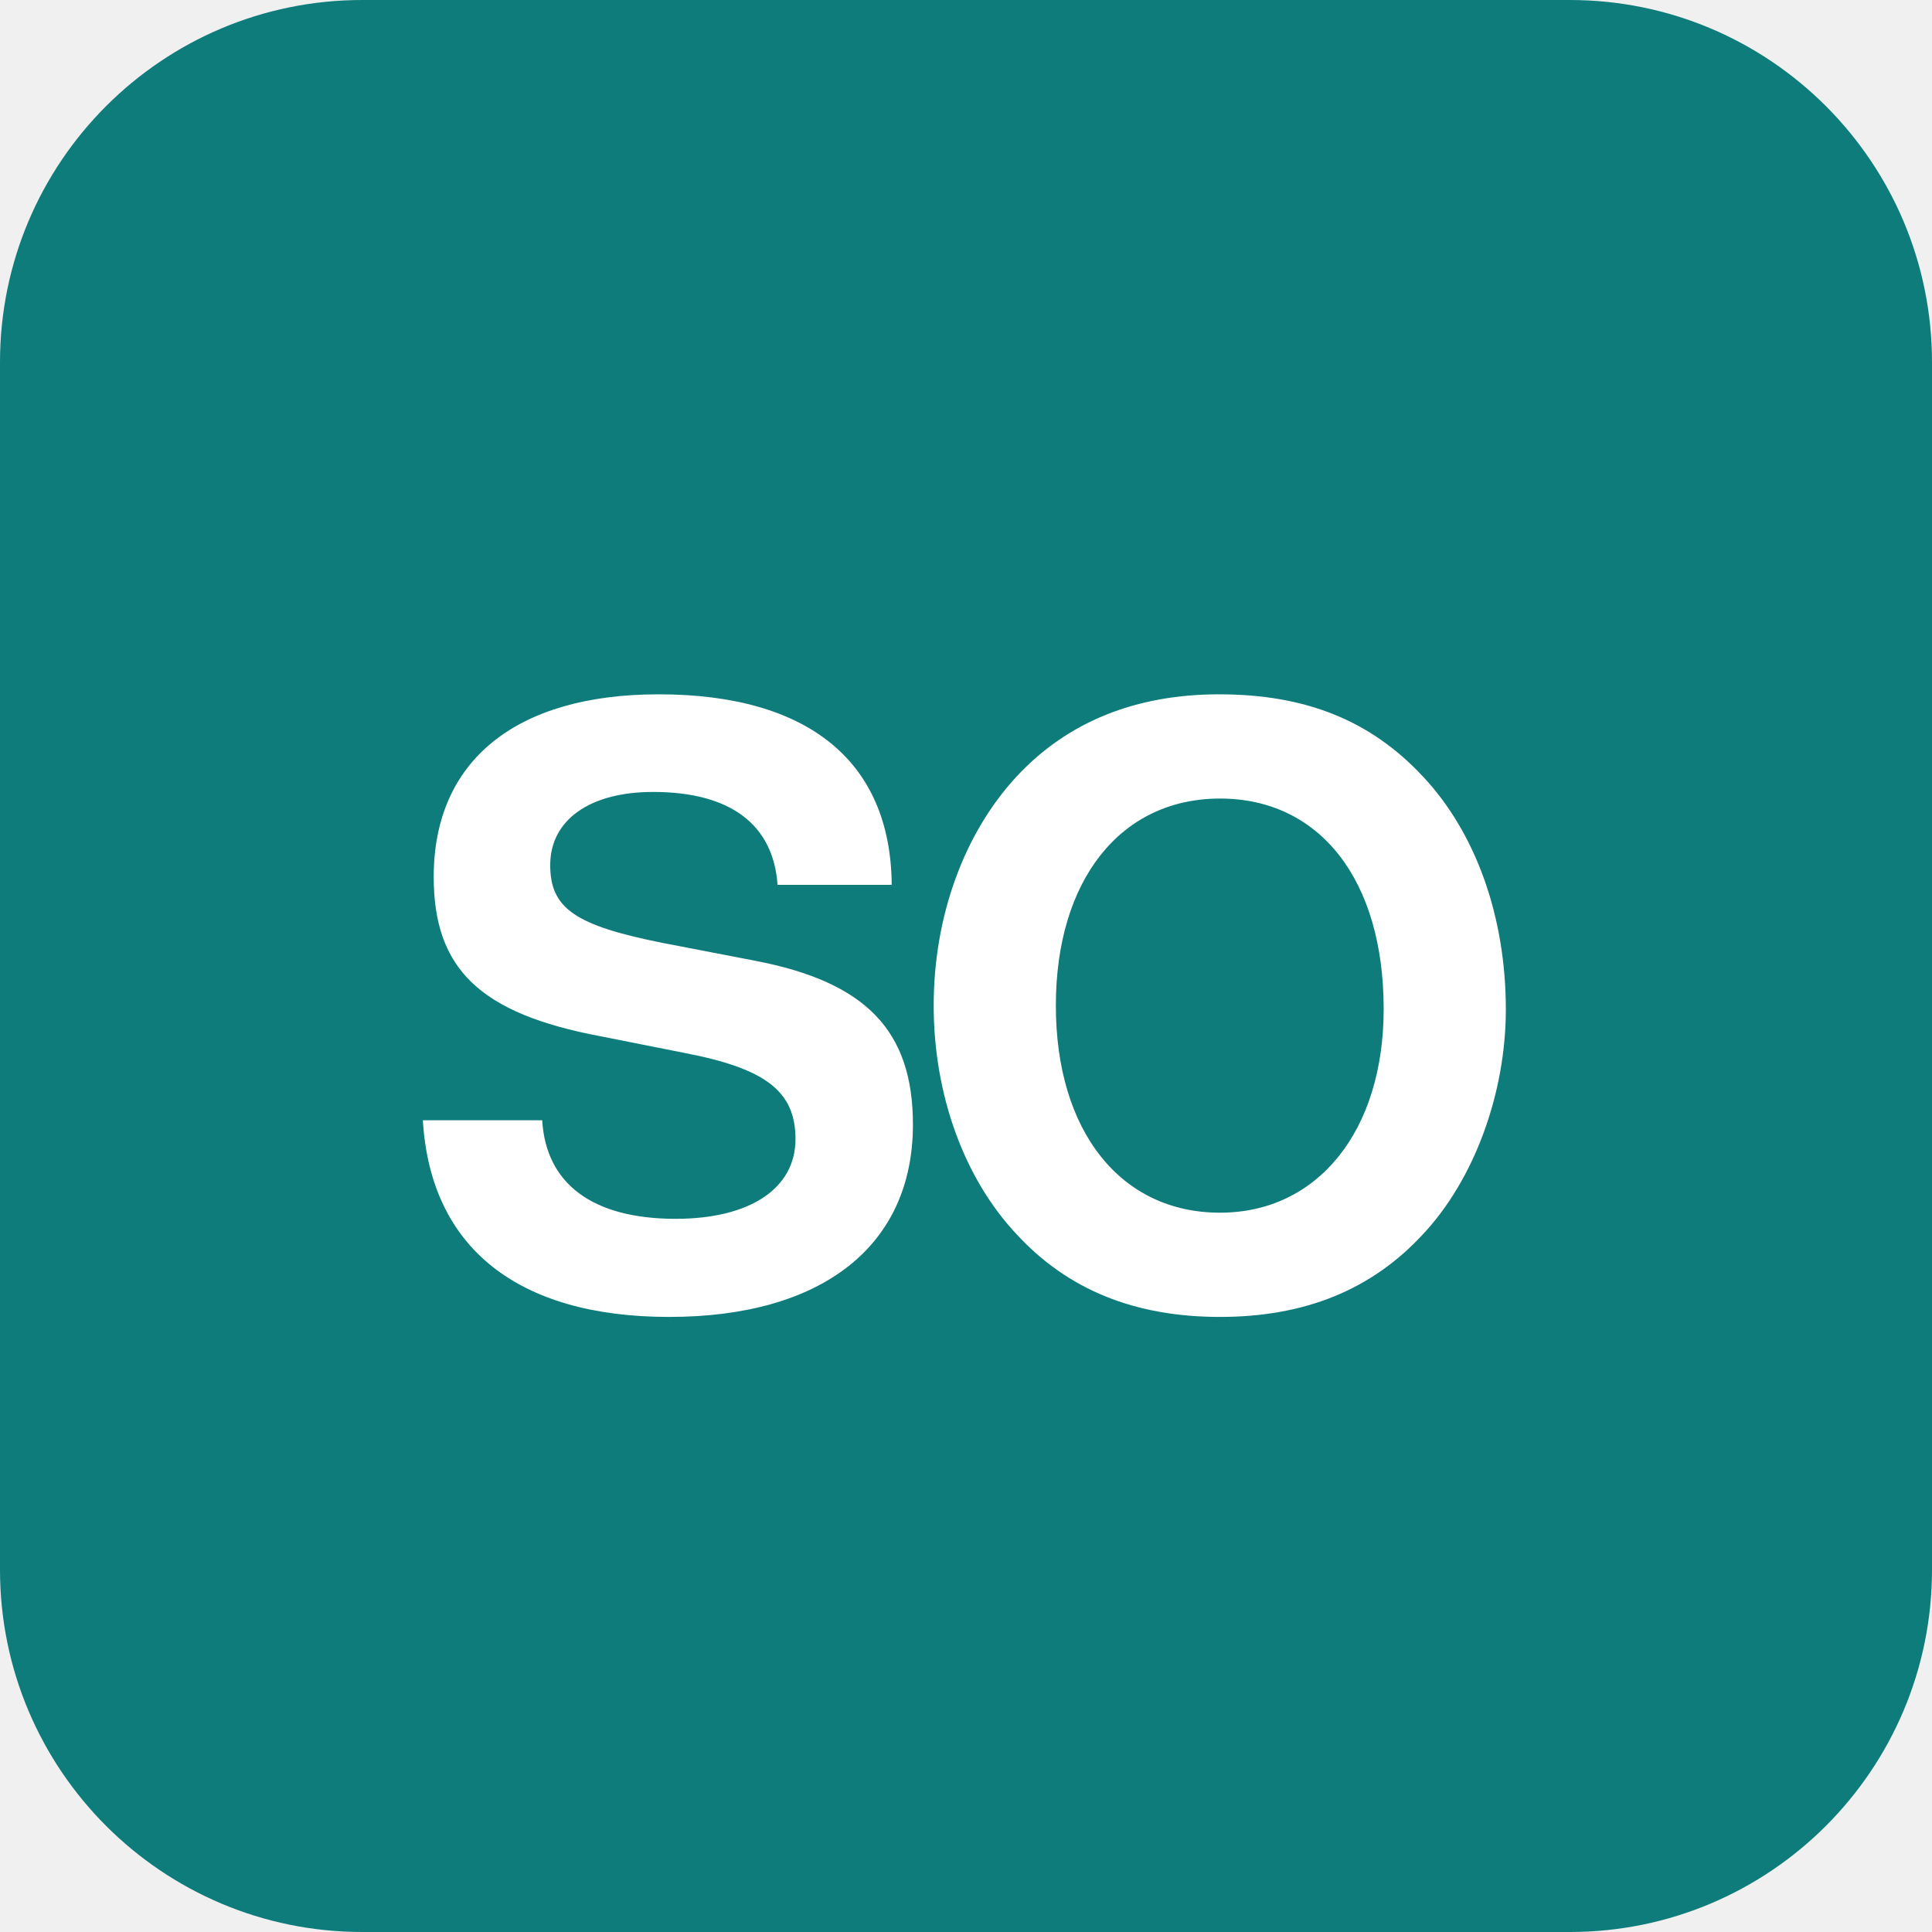
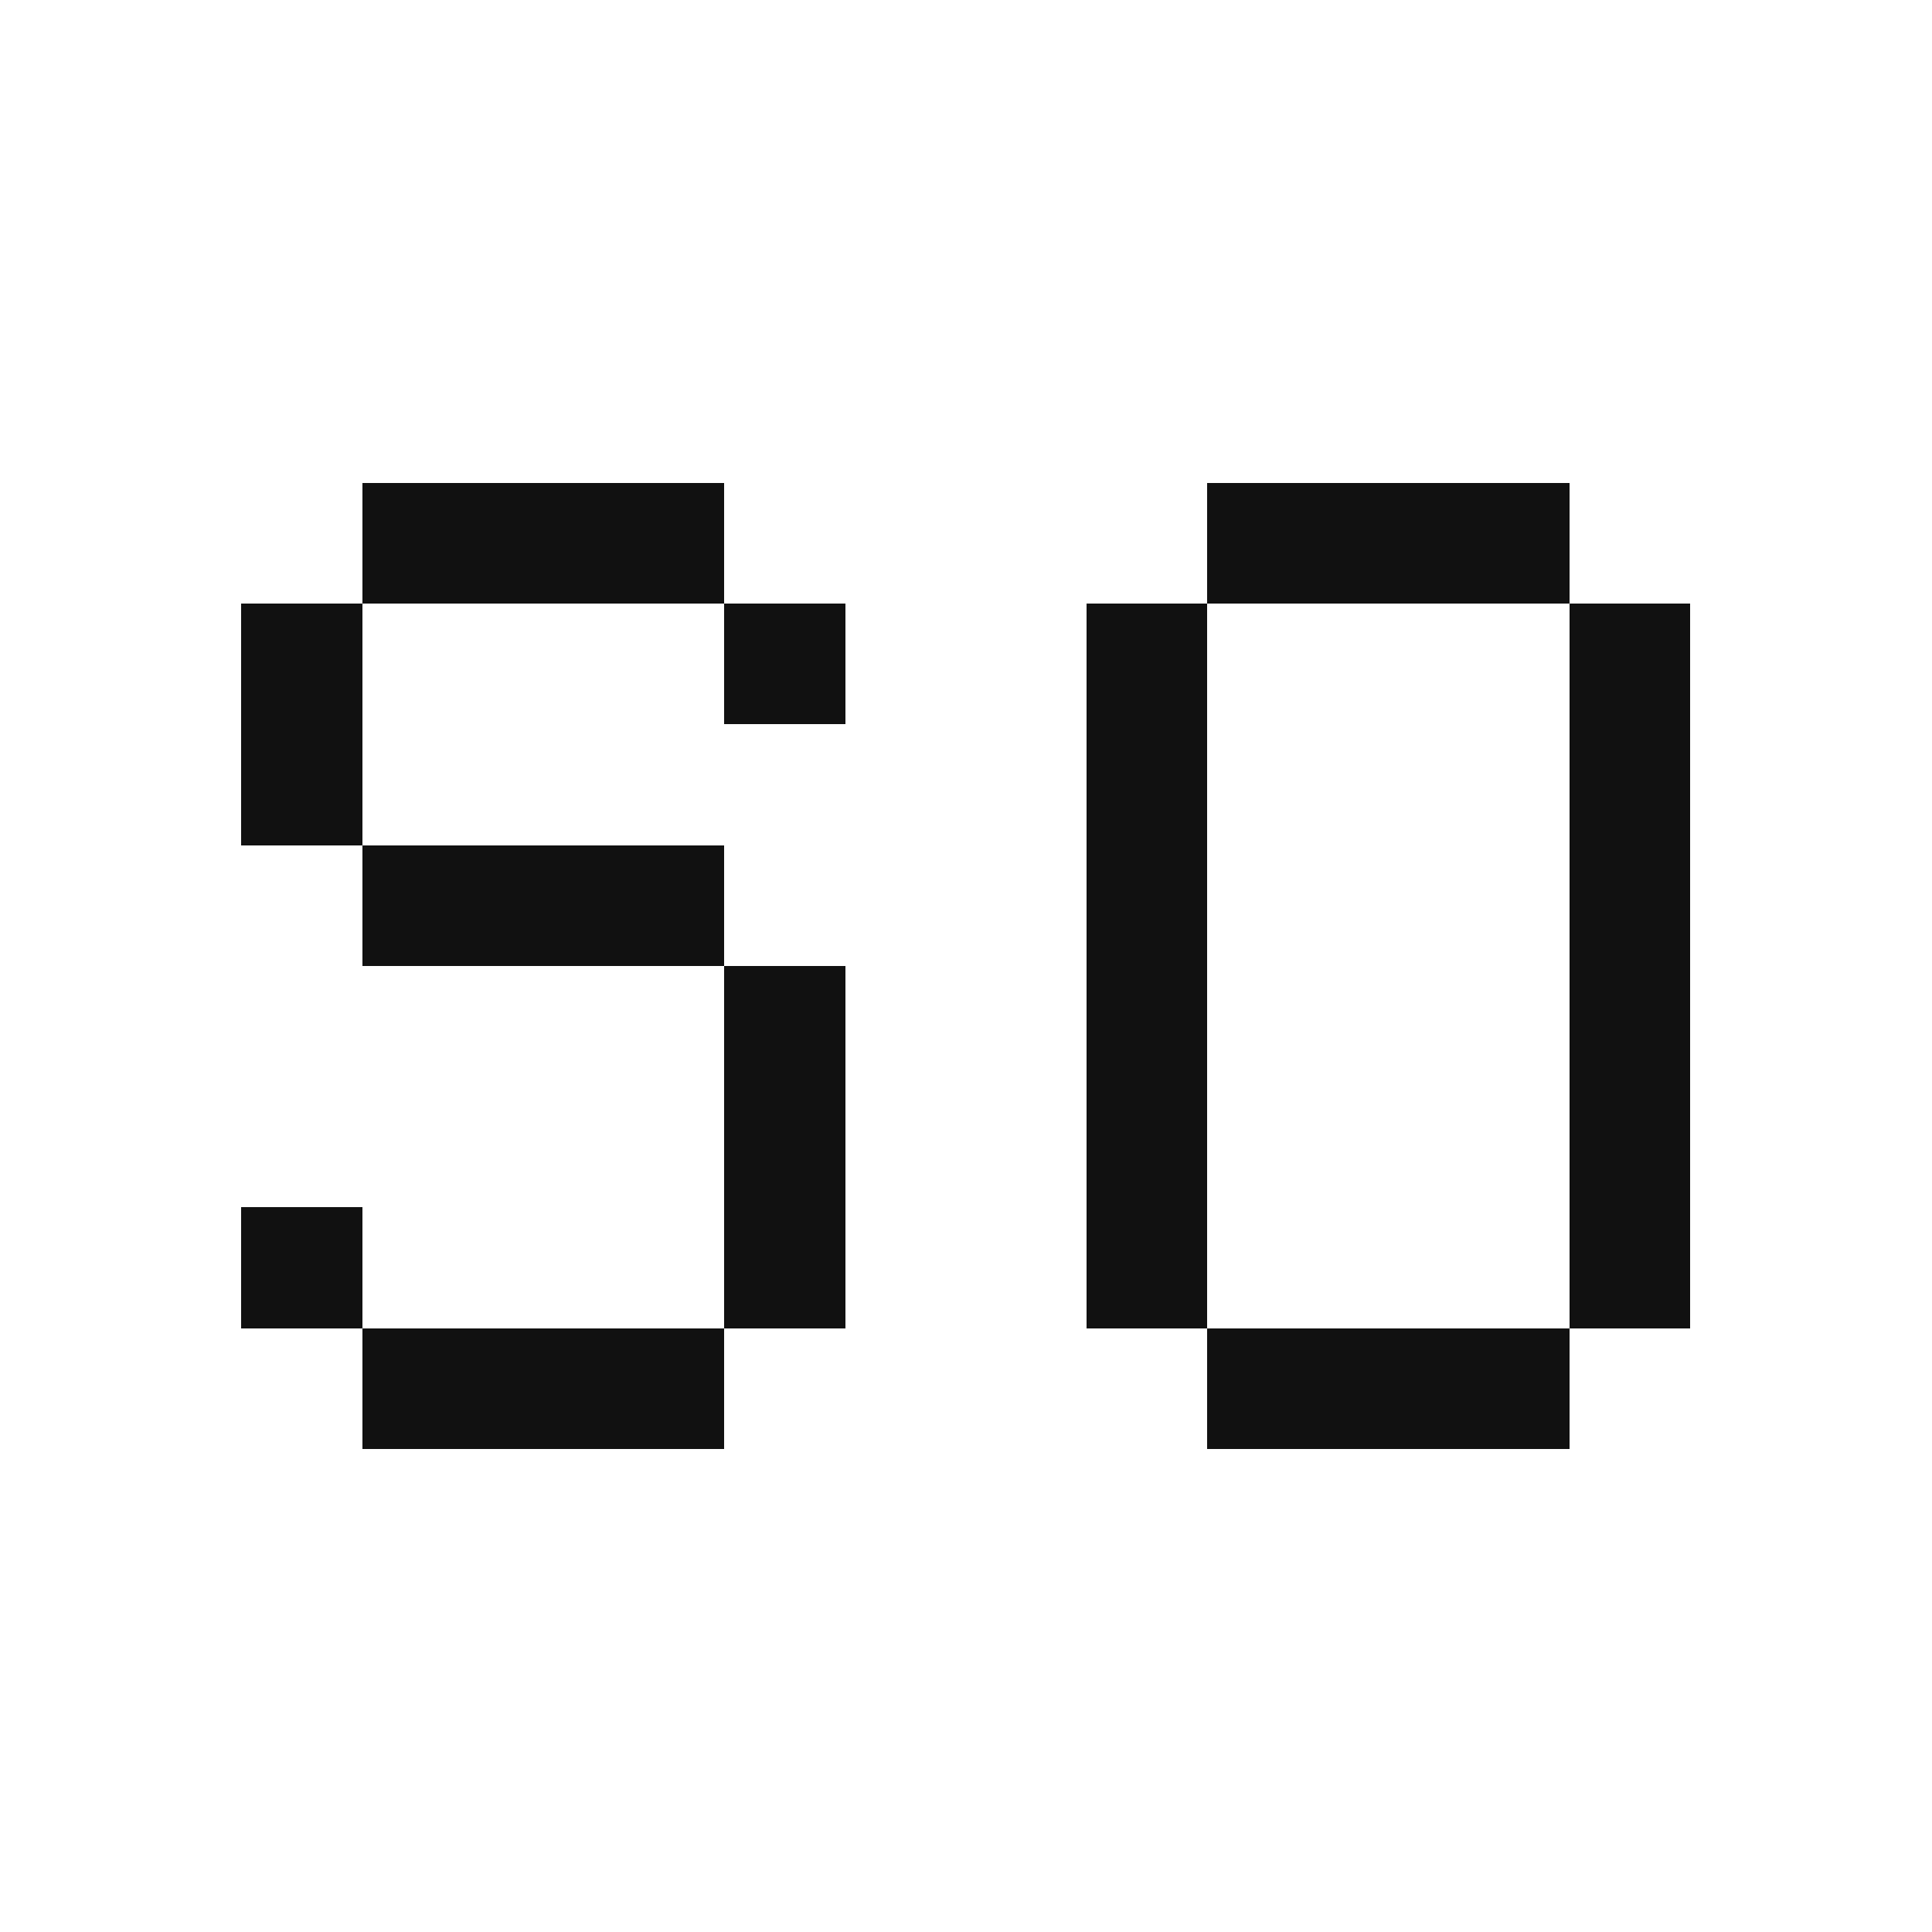
- <svg xmlns="http://www.w3.org/2000/svg" viewBox="0 0 64 64" role="img" aria-label="SO">
-   <rect width="64" height="64" rx="12" fill="#0e7c7b" />
-   <text x="32" y="43" text-anchor="middle" font-family="Segoe UI, Helvetica, Arial, sans-serif" font-size="27" font-weight="700" letter-spacing="-1.2" fill="#ffffff">SO</text>
+ <svg xmlns="http://www.w3.org/2000/svg" viewBox="0 0 16 16" shape-rendering="crispEdges" role="img" aria-label="SO">
+   <rect width="16" height="16" fill="#ffffff" />
+   <g fill="#111111">
+     <rect x="3" y="4" width="1" height="1" />
+     <rect x="4" y="4" width="1" height="1" />
+     <rect x="5" y="4" width="1" height="1" />
+     <rect x="10" y="4" width="1" height="1" />
+     <rect x="11" y="4" width="1" height="1" />
+     <rect x="12" y="4" width="1" height="1" />
+     <rect x="2" y="5" width="1" height="1" />
+     <rect x="6" y="5" width="1" height="1" />
+     <rect x="9" y="5" width="1" height="1" />
+     <rect x="13" y="5" width="1" height="1" />
+     <rect x="2" y="6" width="1" height="1" />
+     <rect x="9" y="6" width="1" height="1" />
+     <rect x="13" y="6" width="1" height="1" />
+     <rect x="3" y="7" width="1" height="1" />
+     <rect x="4" y="7" width="1" height="1" />
+     <rect x="5" y="7" width="1" height="1" />
+     <rect x="9" y="7" width="1" height="1" />
+     <rect x="13" y="7" width="1" height="1" />
+     <rect x="6" y="8" width="1" height="1" />
+     <rect x="9" y="8" width="1" height="1" />
+     <rect x="13" y="8" width="1" height="1" />
+     <rect x="6" y="9" width="1" height="1" />
+     <rect x="9" y="9" width="1" height="1" />
+     <rect x="13" y="9" width="1" height="1" />
+     <rect x="2" y="10" width="1" height="1" />
+     <rect x="6" y="10" width="1" height="1" />
+     <rect x="9" y="10" width="1" height="1" />
+     <rect x="13" y="10" width="1" height="1" />
+     <rect x="3" y="11" width="1" height="1" />
+     <rect x="4" y="11" width="1" height="1" />
+     <rect x="5" y="11" width="1" height="1" />
+     <rect x="10" y="11" width="1" height="1" />
+     <rect x="11" y="11" width="1" height="1" />
+     <rect x="12" y="11" width="1" height="1" />
+   </g>
</svg>
